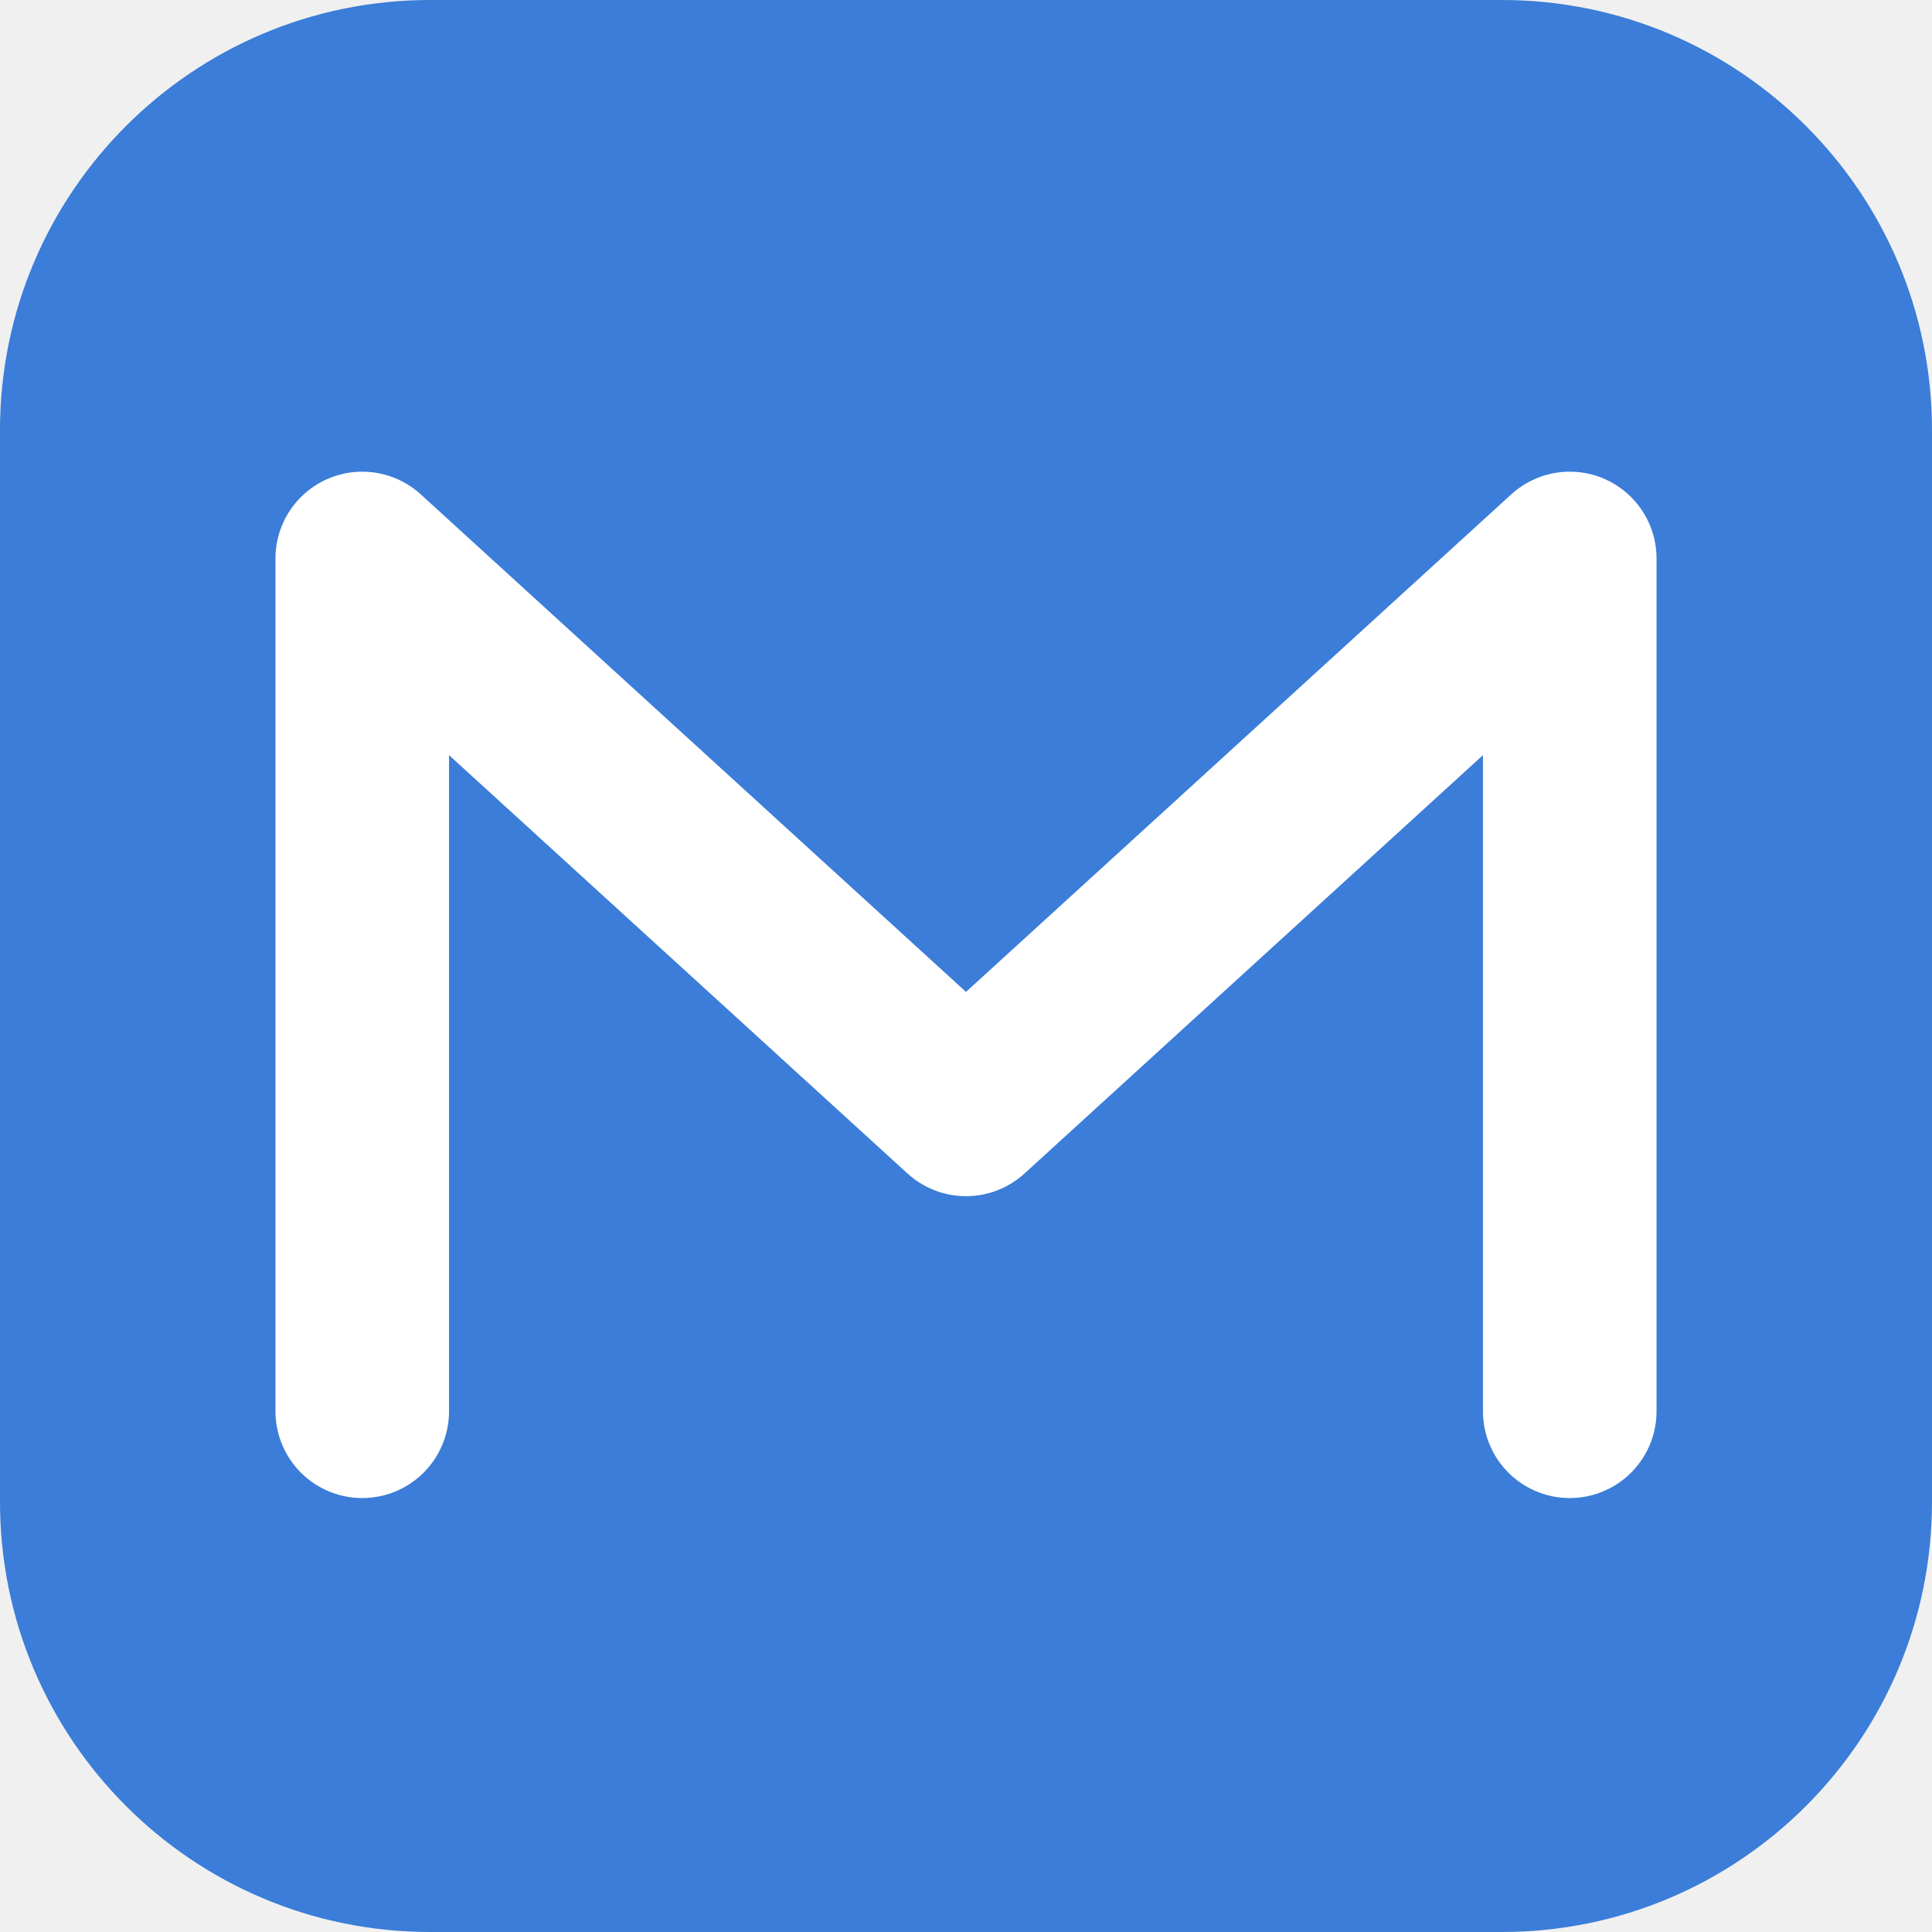
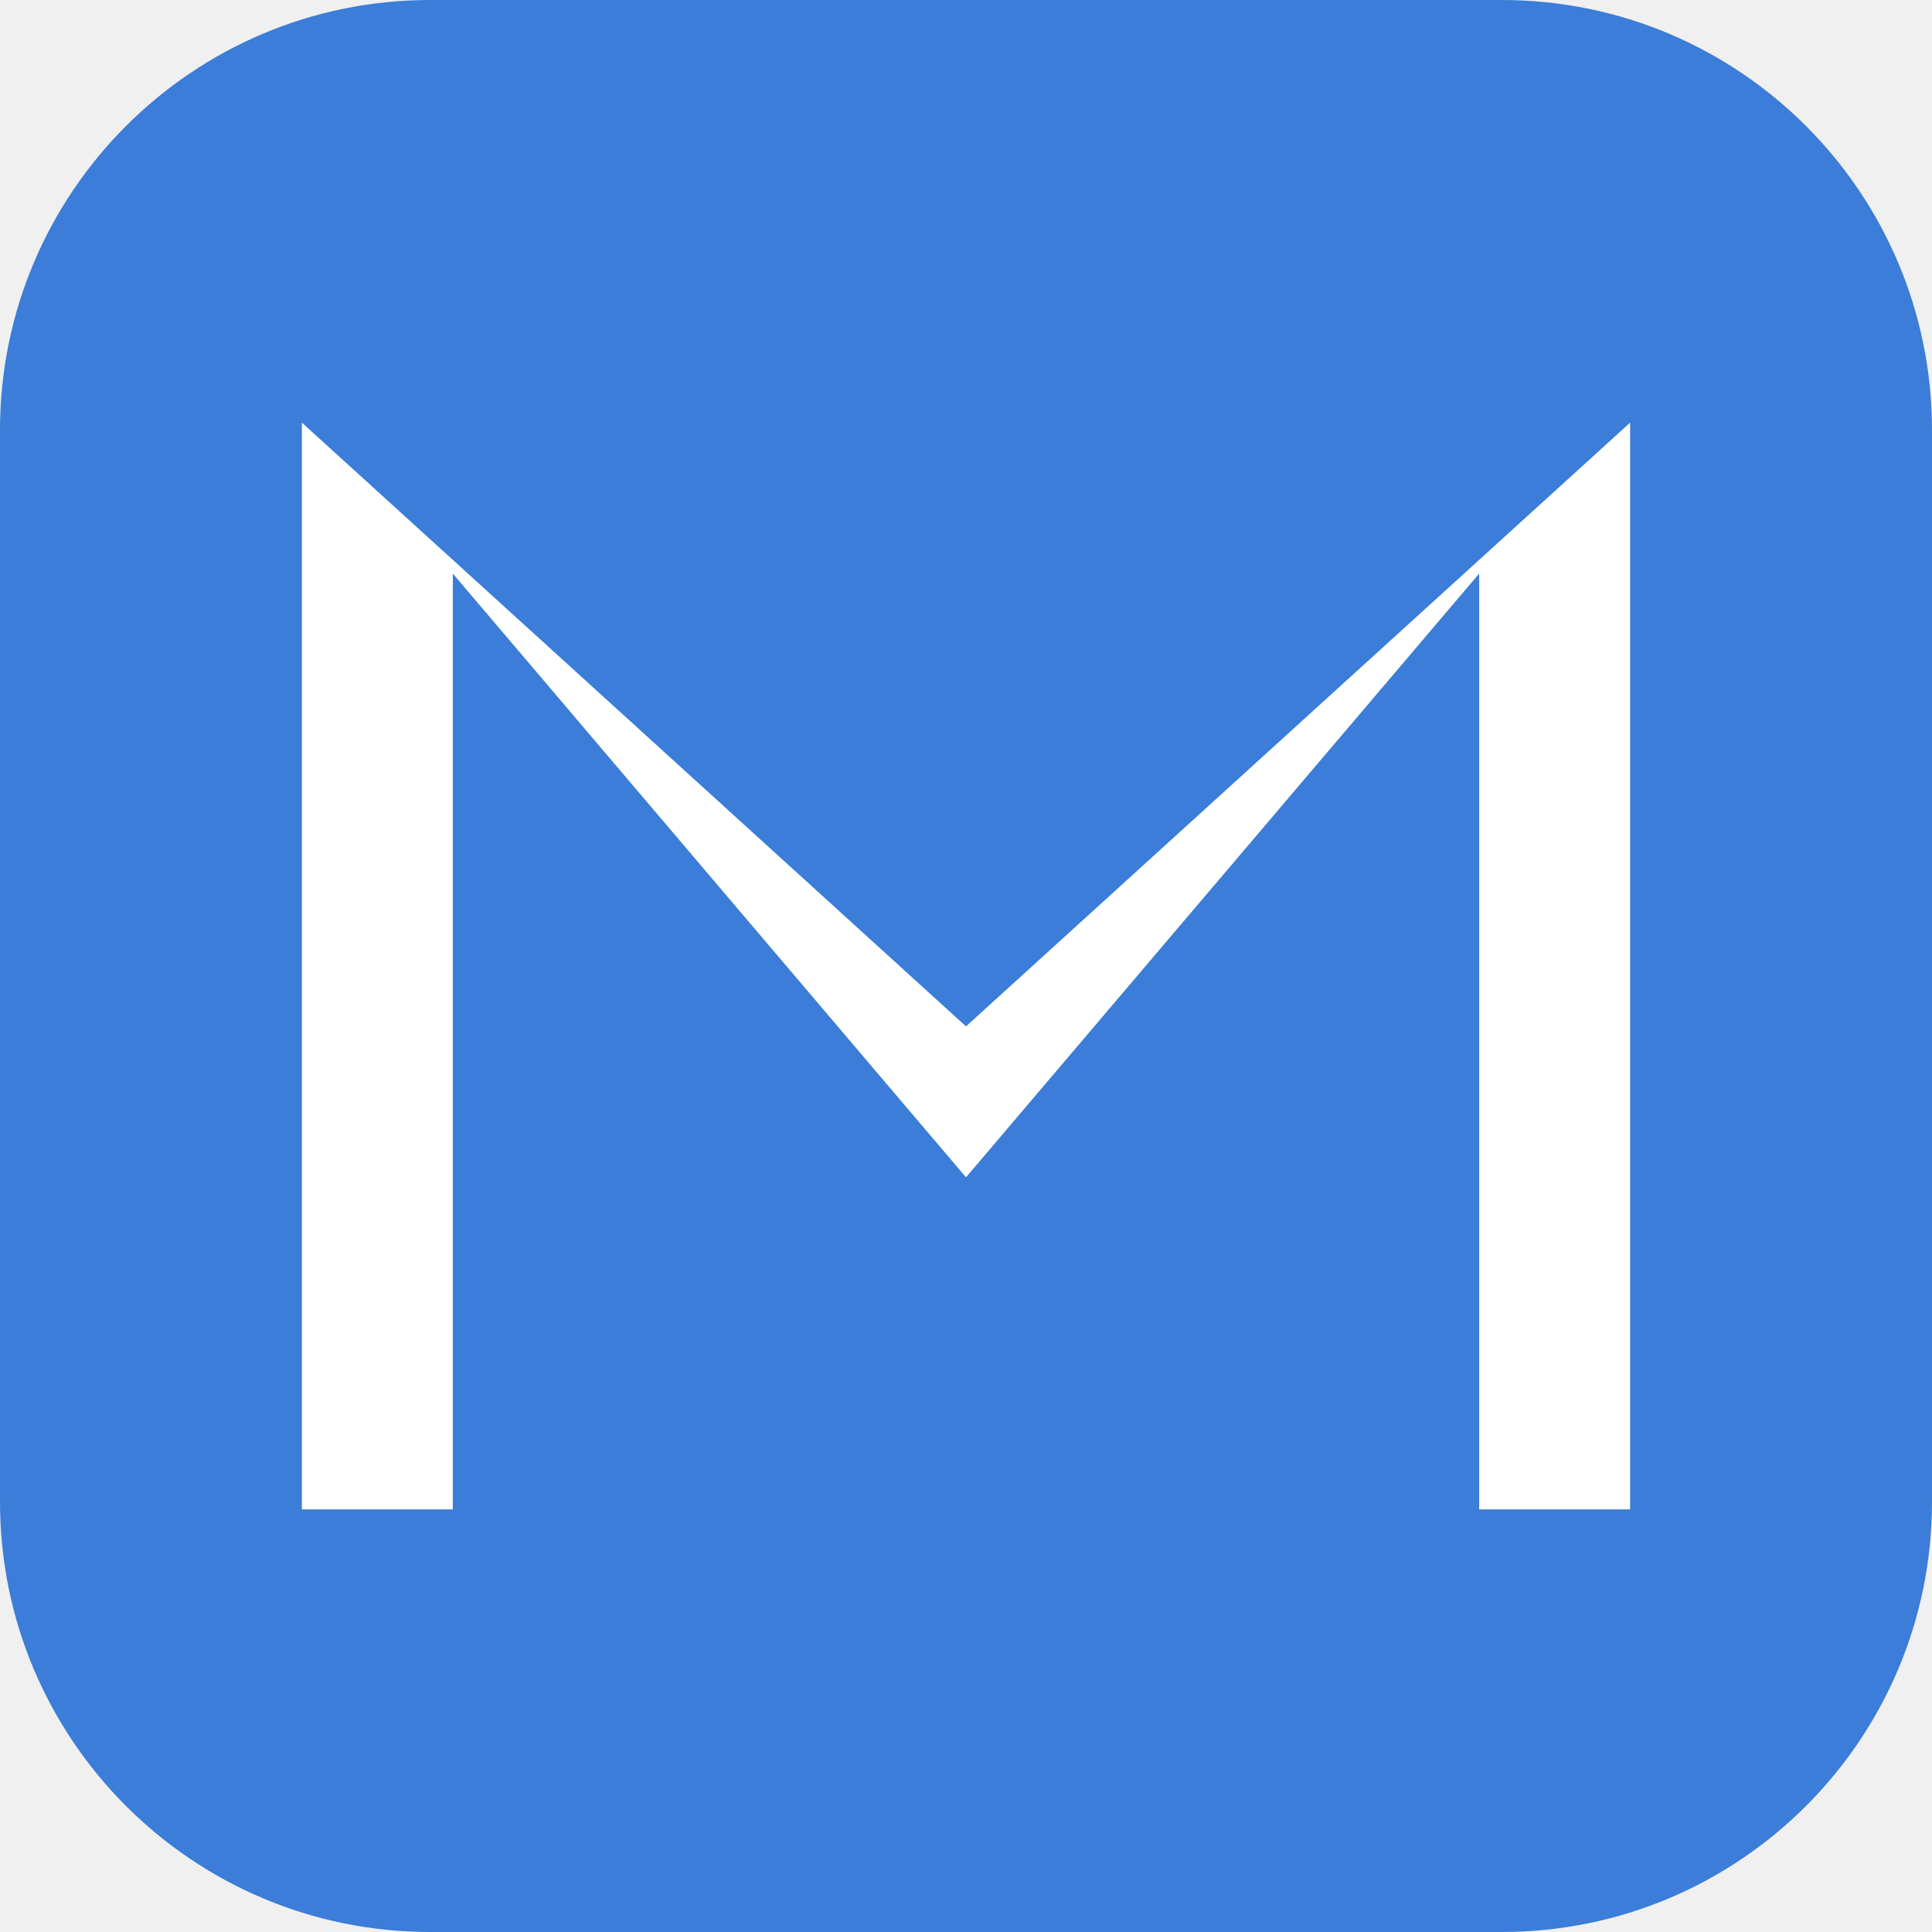
<svg xmlns="http://www.w3.org/2000/svg" viewBox="0 0 512 512" fill="none">
  <rect width="512" height="512" rx="114" fill="#3b7dd8" />
-   <path d="M96 374 L96 148 L256 294 L416 148 L416 374" stroke="white" stroke-width="46" fill="none" stroke-linecap="round" stroke-linejoin="round" />
+   <path d="M80,400 L80,112 L256,272 L432,112 L432,400 L392,400 L392,152 L256,312 L120,152 L120,400 Z" fill="white" />
</svg>
